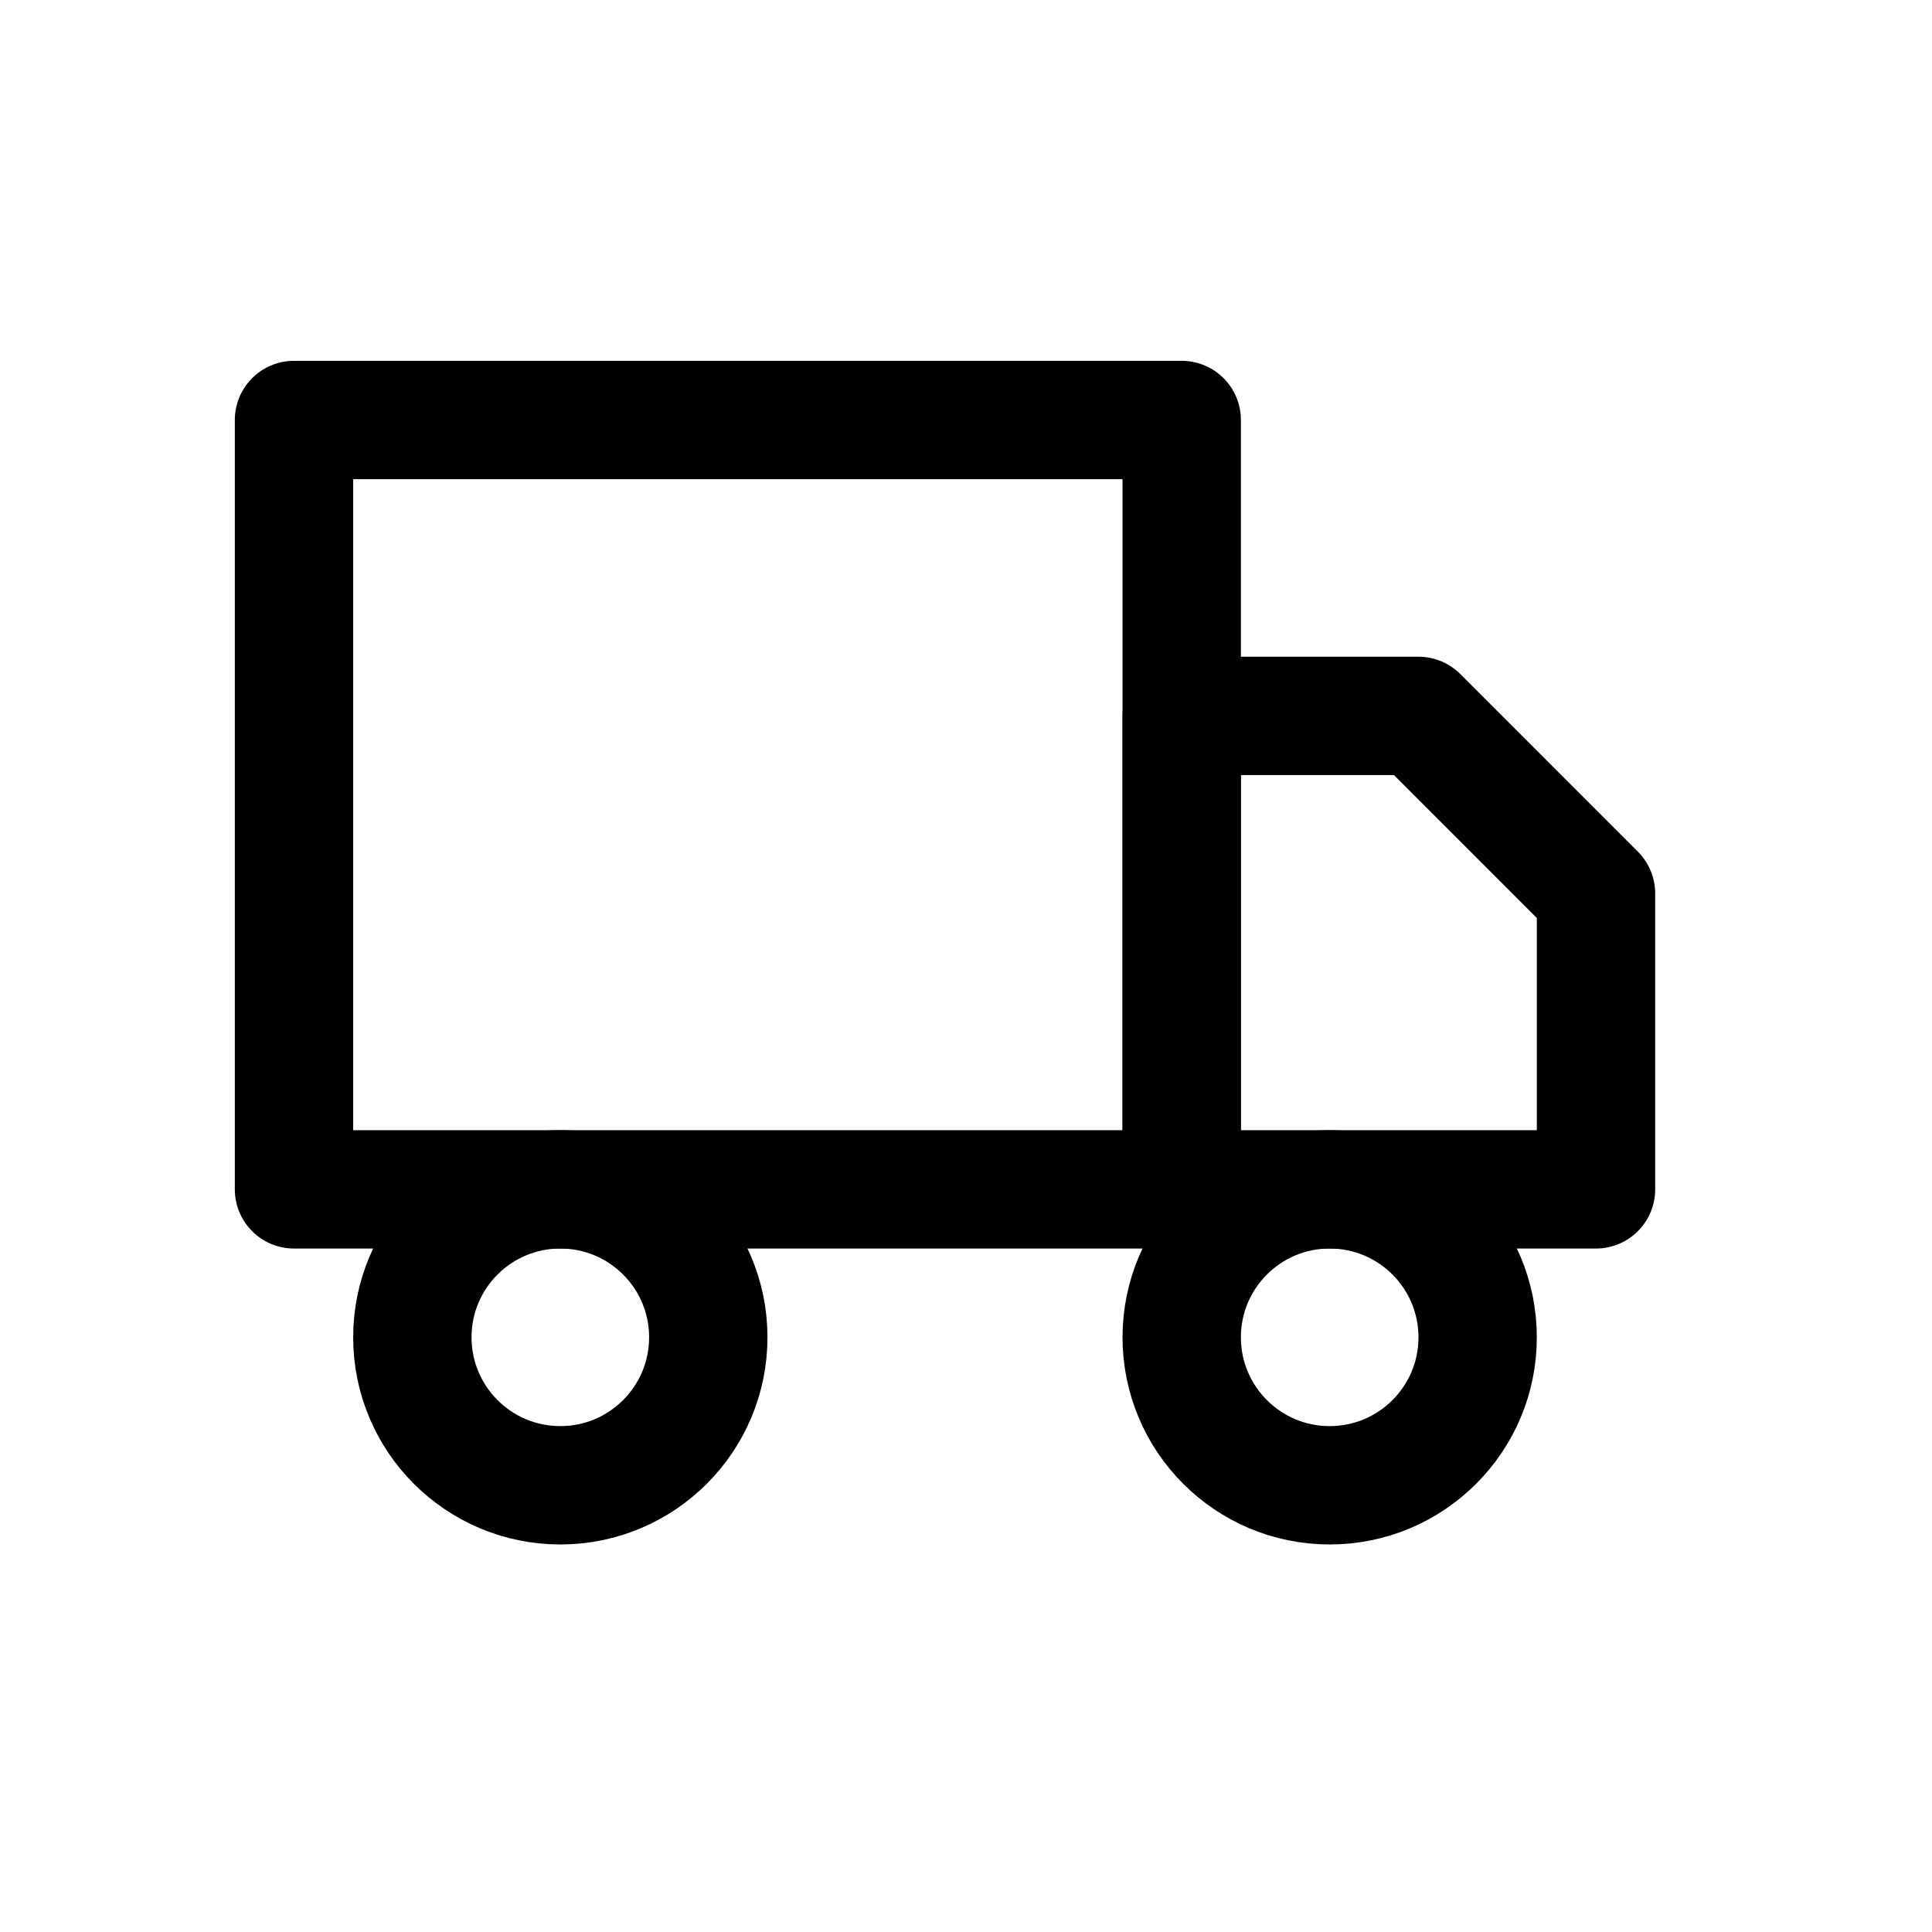
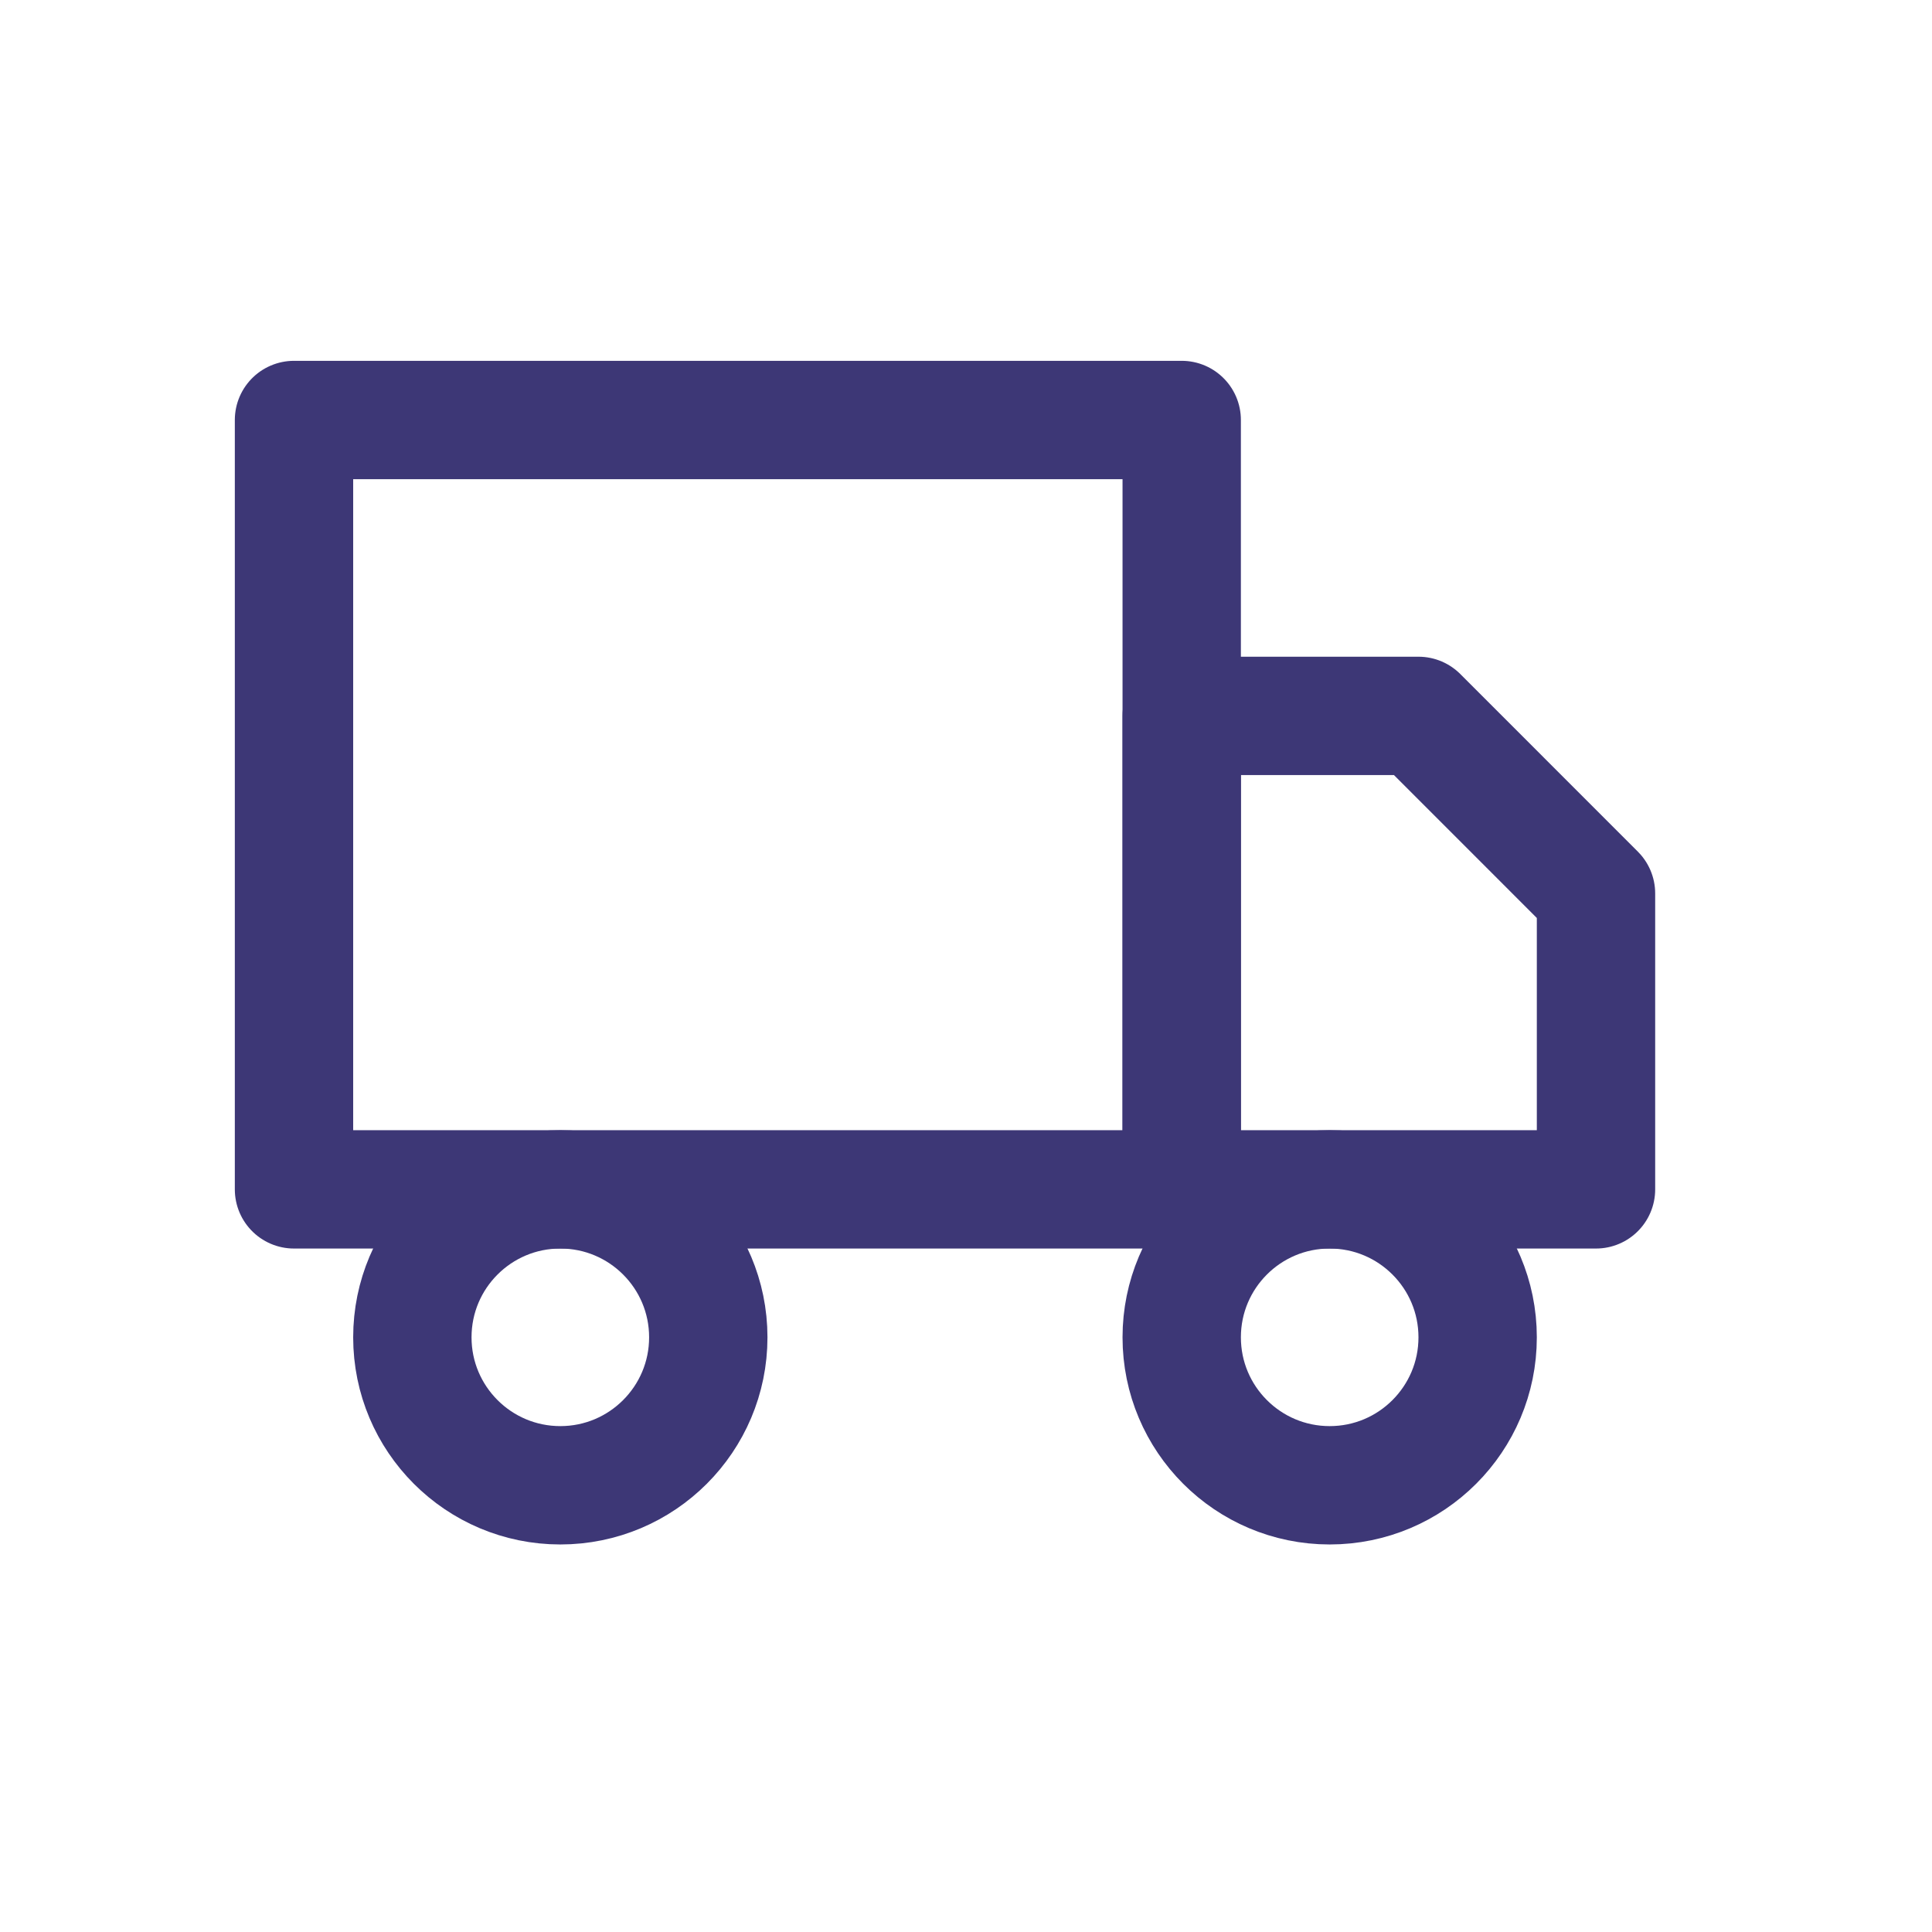
<svg xmlns="http://www.w3.org/2000/svg" width="46" height="46" viewBox="0 0 46 46" fill="none">
-   <path d="M31.659 35.364C33.605 35.364 35.182 33.786 35.182 31.841C35.182 29.895 33.605 28.318 31.659 28.318C29.713 28.318 28.136 29.895 28.136 31.841C28.136 33.786 29.713 35.364 31.659 35.364Z" stroke="black" stroke-width="2.818" stroke-linecap="round" stroke-linejoin="round" />
-   <path d="M13.341 35.364C15.287 35.364 16.864 33.786 16.864 31.841C16.864 29.895 15.287 28.318 13.341 28.318C11.395 28.318 9.818 29.895 9.818 31.841C9.818 33.786 11.395 35.364 13.341 35.364Z" stroke="black" stroke-width="2.818" stroke-linecap="round" stroke-linejoin="round" />
-   <path d="M28.136 17.045H33.773L38 21.273V28.318H28.136V17.045Z" stroke="black" stroke-width="2.818" stroke-linecap="round" stroke-linejoin="round" />
-   <path d="M28.136 10H7V28.318H28.136V10Z" stroke="black" stroke-width="2.818" stroke-linecap="round" stroke-linejoin="round" />
+   <path d="M31.659 35.364C33.605 35.364 35.182 33.786 35.182 31.841C35.182 29.895 33.605 28.318 31.659 28.318C29.713 28.318 28.136 29.895 28.136 31.841C28.136 33.786 29.713 35.364 31.659 35.364Z" stroke="#3d3776" stroke-width="2.818" stroke-linecap="round" stroke-linejoin="round" />
+   <path d="M13.341 35.364C15.287 35.364 16.864 33.786 16.864 31.841C16.864 29.895 15.287 28.318 13.341 28.318C11.395 28.318 9.818 29.895 9.818 31.841C9.818 33.786 11.395 35.364 13.341 35.364Z" stroke="#3d3776" stroke-width="2.818" stroke-linecap="round" stroke-linejoin="round" />
+   <path d="M28.136 17.045H33.773L38 21.273V28.318H28.136V17.045Z" stroke="#3d3776" stroke-width="2.818" stroke-linecap="round" stroke-linejoin="round" />
+   <path d="M28.136 10H7V28.318H28.136V10Z" stroke="#3d3776" stroke-width="2.818" stroke-linecap="round" stroke-linejoin="round" />
</svg>
